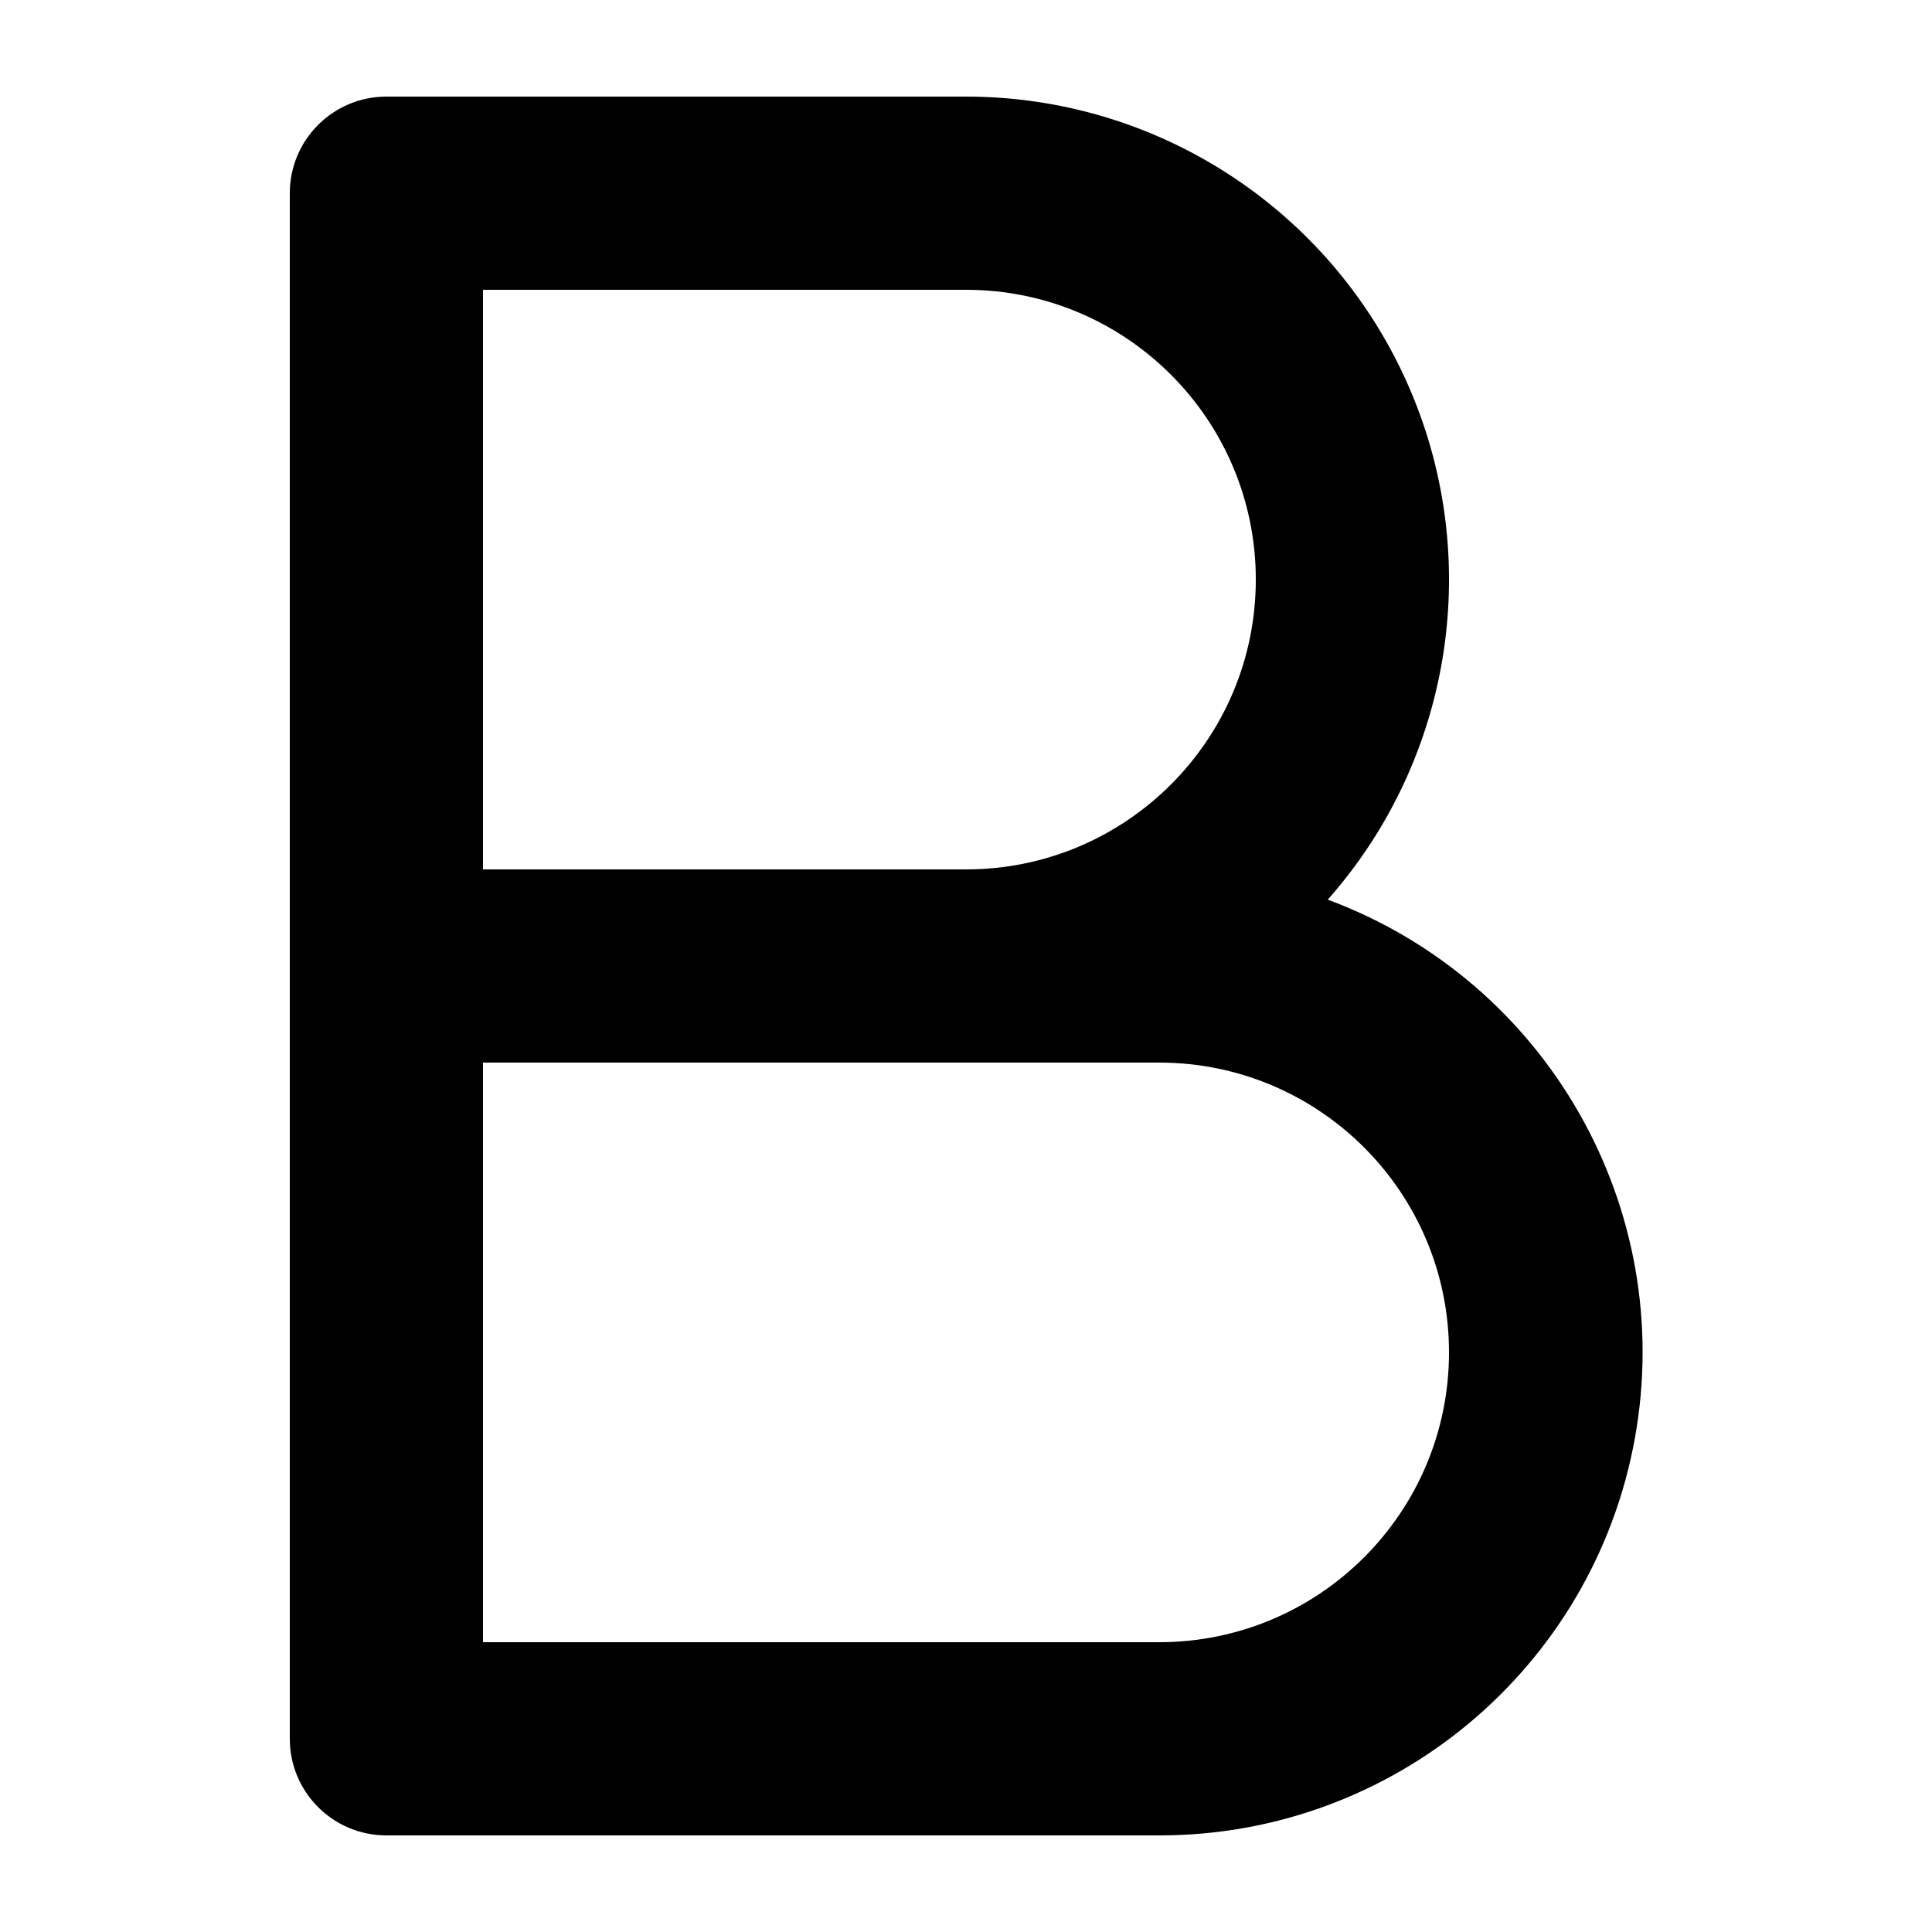
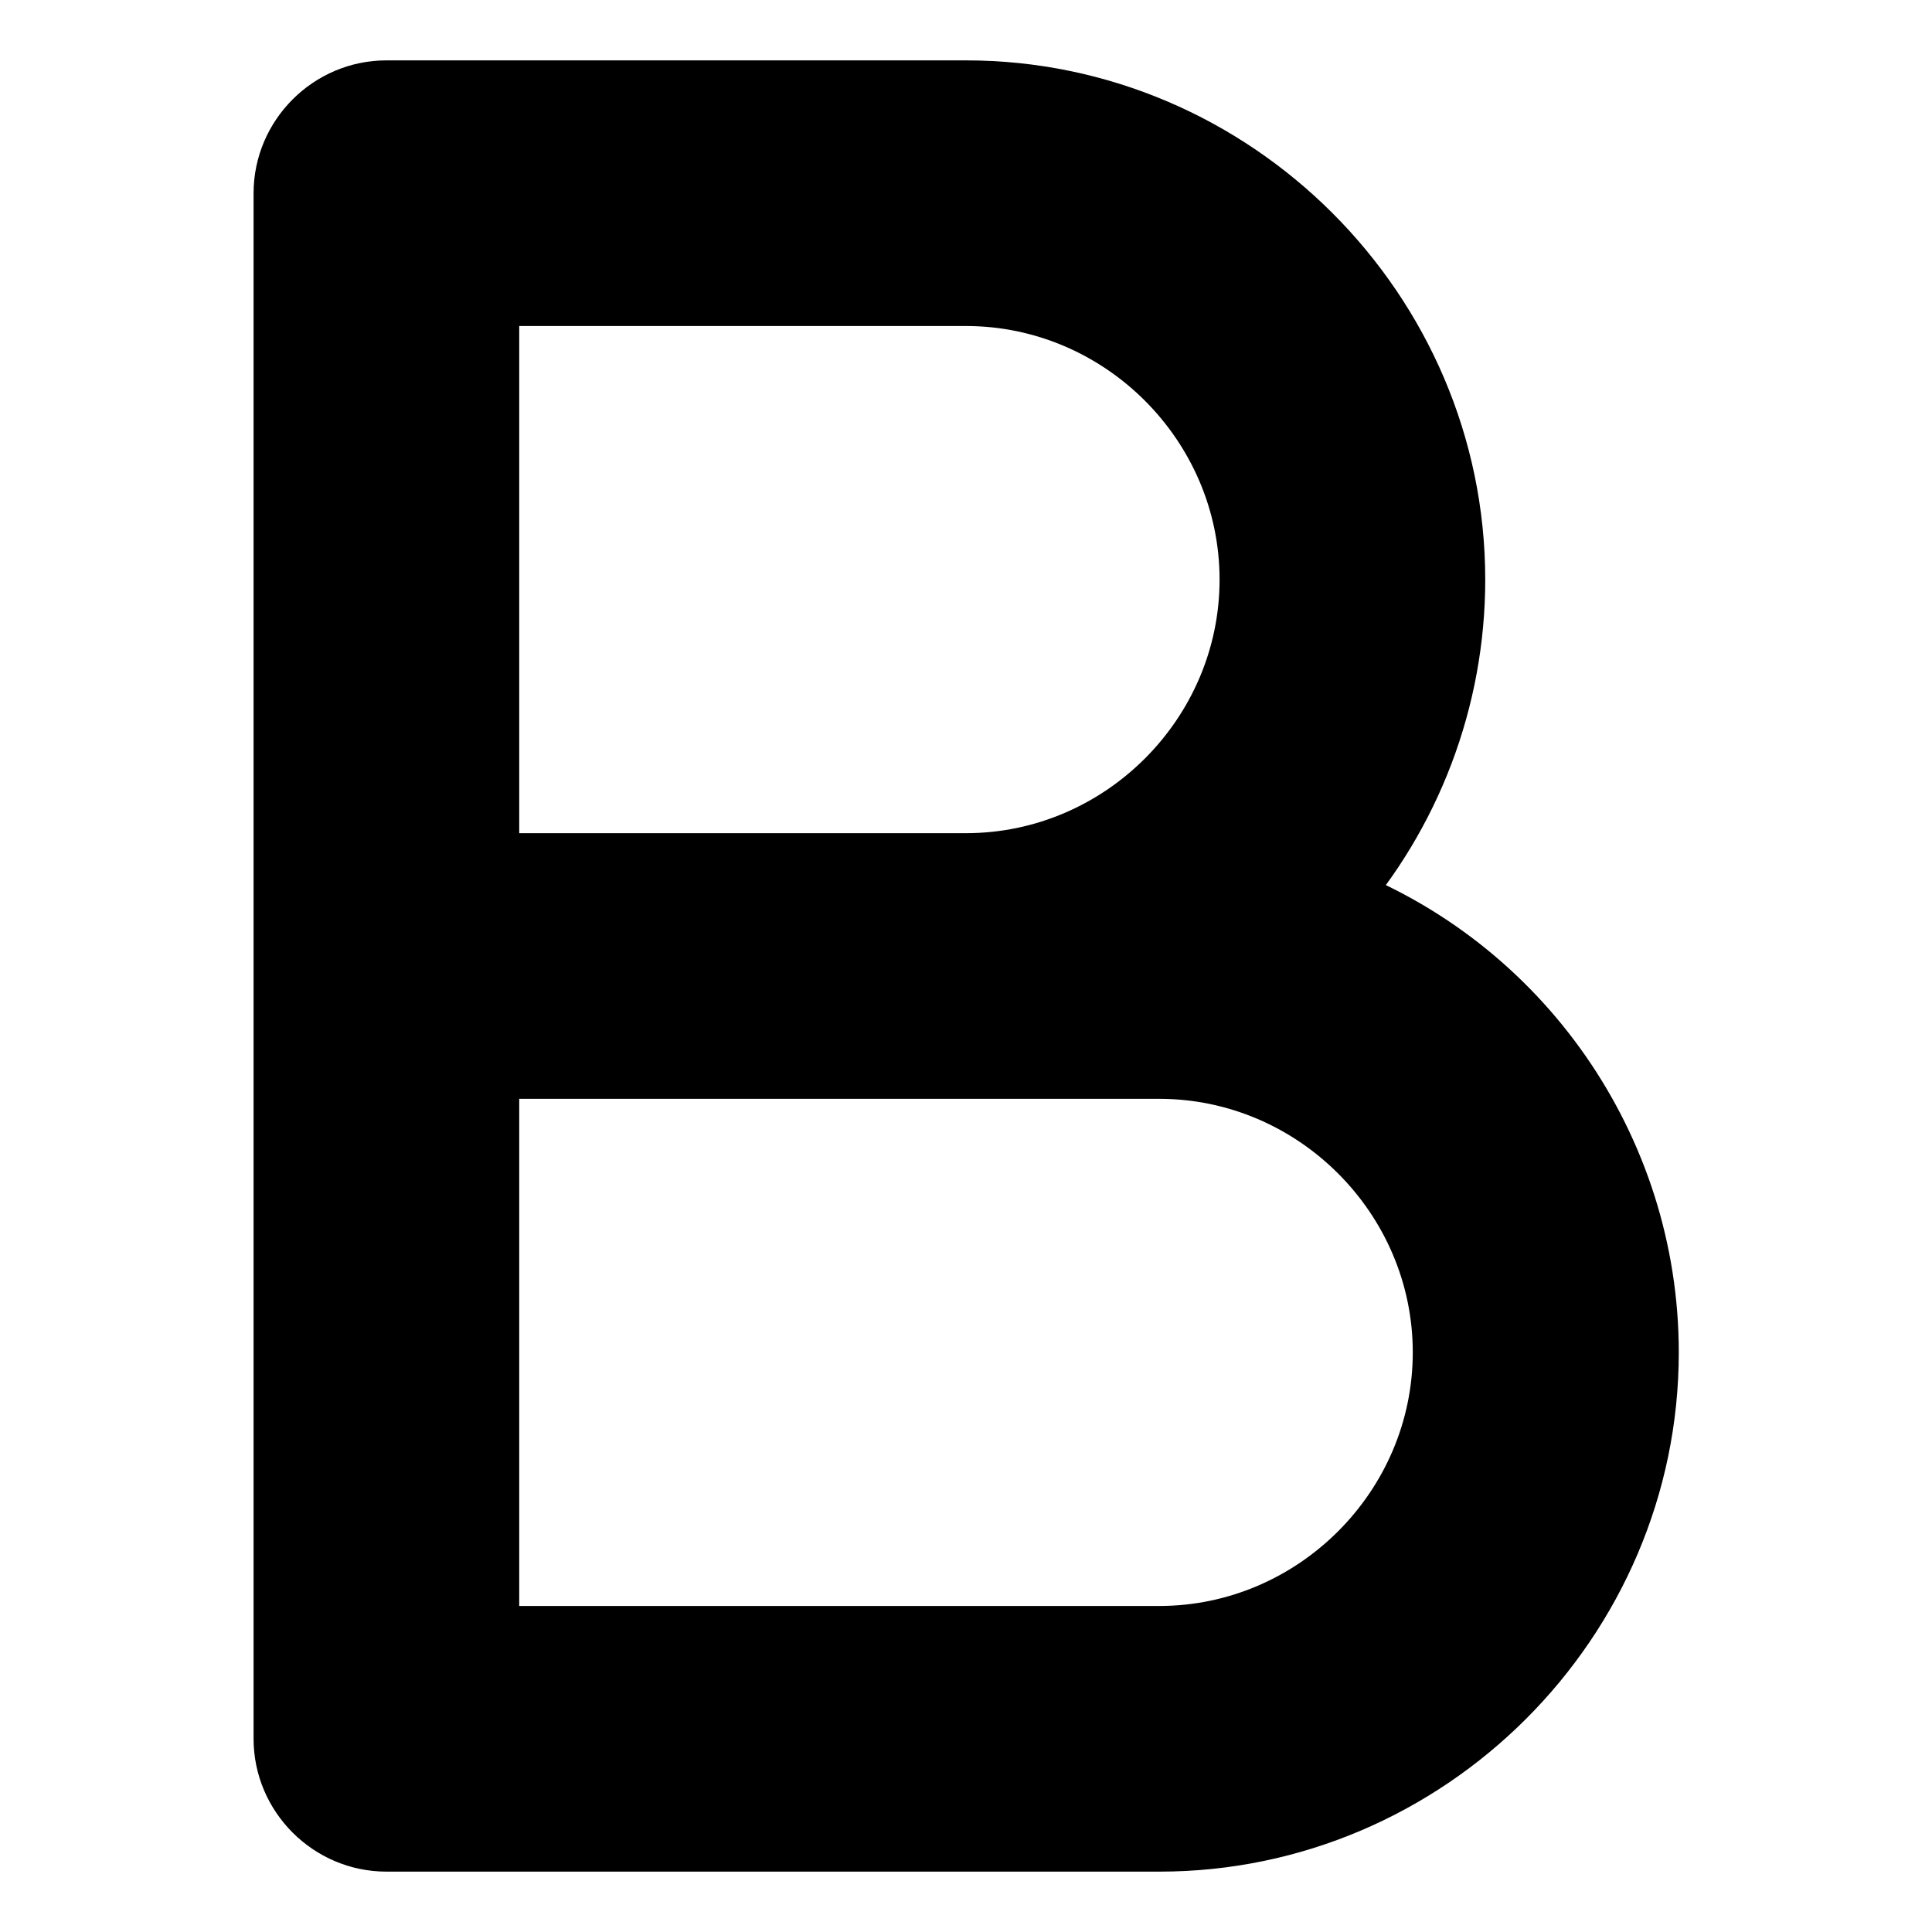
- <svg xmlns="http://www.w3.org/2000/svg" width="800px" height="800px" viewBox="0 0 20 20" fill="none">
-   <path fill="#000000" fill-rule="evenodd" d="M4 1a1 1 0 00-1 1v16a1 1 0 001 1v-1 1h8a5 5 0 001.745-9.687A5 5 0 0010 1H4zm6 8a3 3 0 100-6H5v6h5zm-5 2v6h7a3 3 0 100-6H5z" />
+ <svg xmlns="http://www.w3.org/2000/svg" width="100%" height="100%" viewBox="0 0 800 800" version="1.1" xml:space="preserve" style="fill-rule:evenodd;clip-rule:evenodd;stroke-linecap:round;stroke-linejoin:round;stroke-miterlimit:2;">
+   <path d="M160,40C138.057,40 120,58.057 120,80L120,720C120,741.943 138.057,760 160,760L160,720L160,760L480.149,760C589.866,760 680.149,669.717 680.149,560C680.149,476.599 627.981,401.565 549.8,372.52C582.139,335.965 600.005,288.807 600.005,240C600.005,130.283 509.722,40 400.005,40L160,40ZM400,360C465.83,360 520,305.83 520,240C520,174.17 465.83,120 400,120L200,120L200,360L400,360ZM200,440L200,680L480,680C545.83,680 600,625.83 600,560C600,494.17 545.83,440 480,440L200,440Z" style="fill:#000000;stroke:#000000;stroke-width:30px;" />
</svg>
